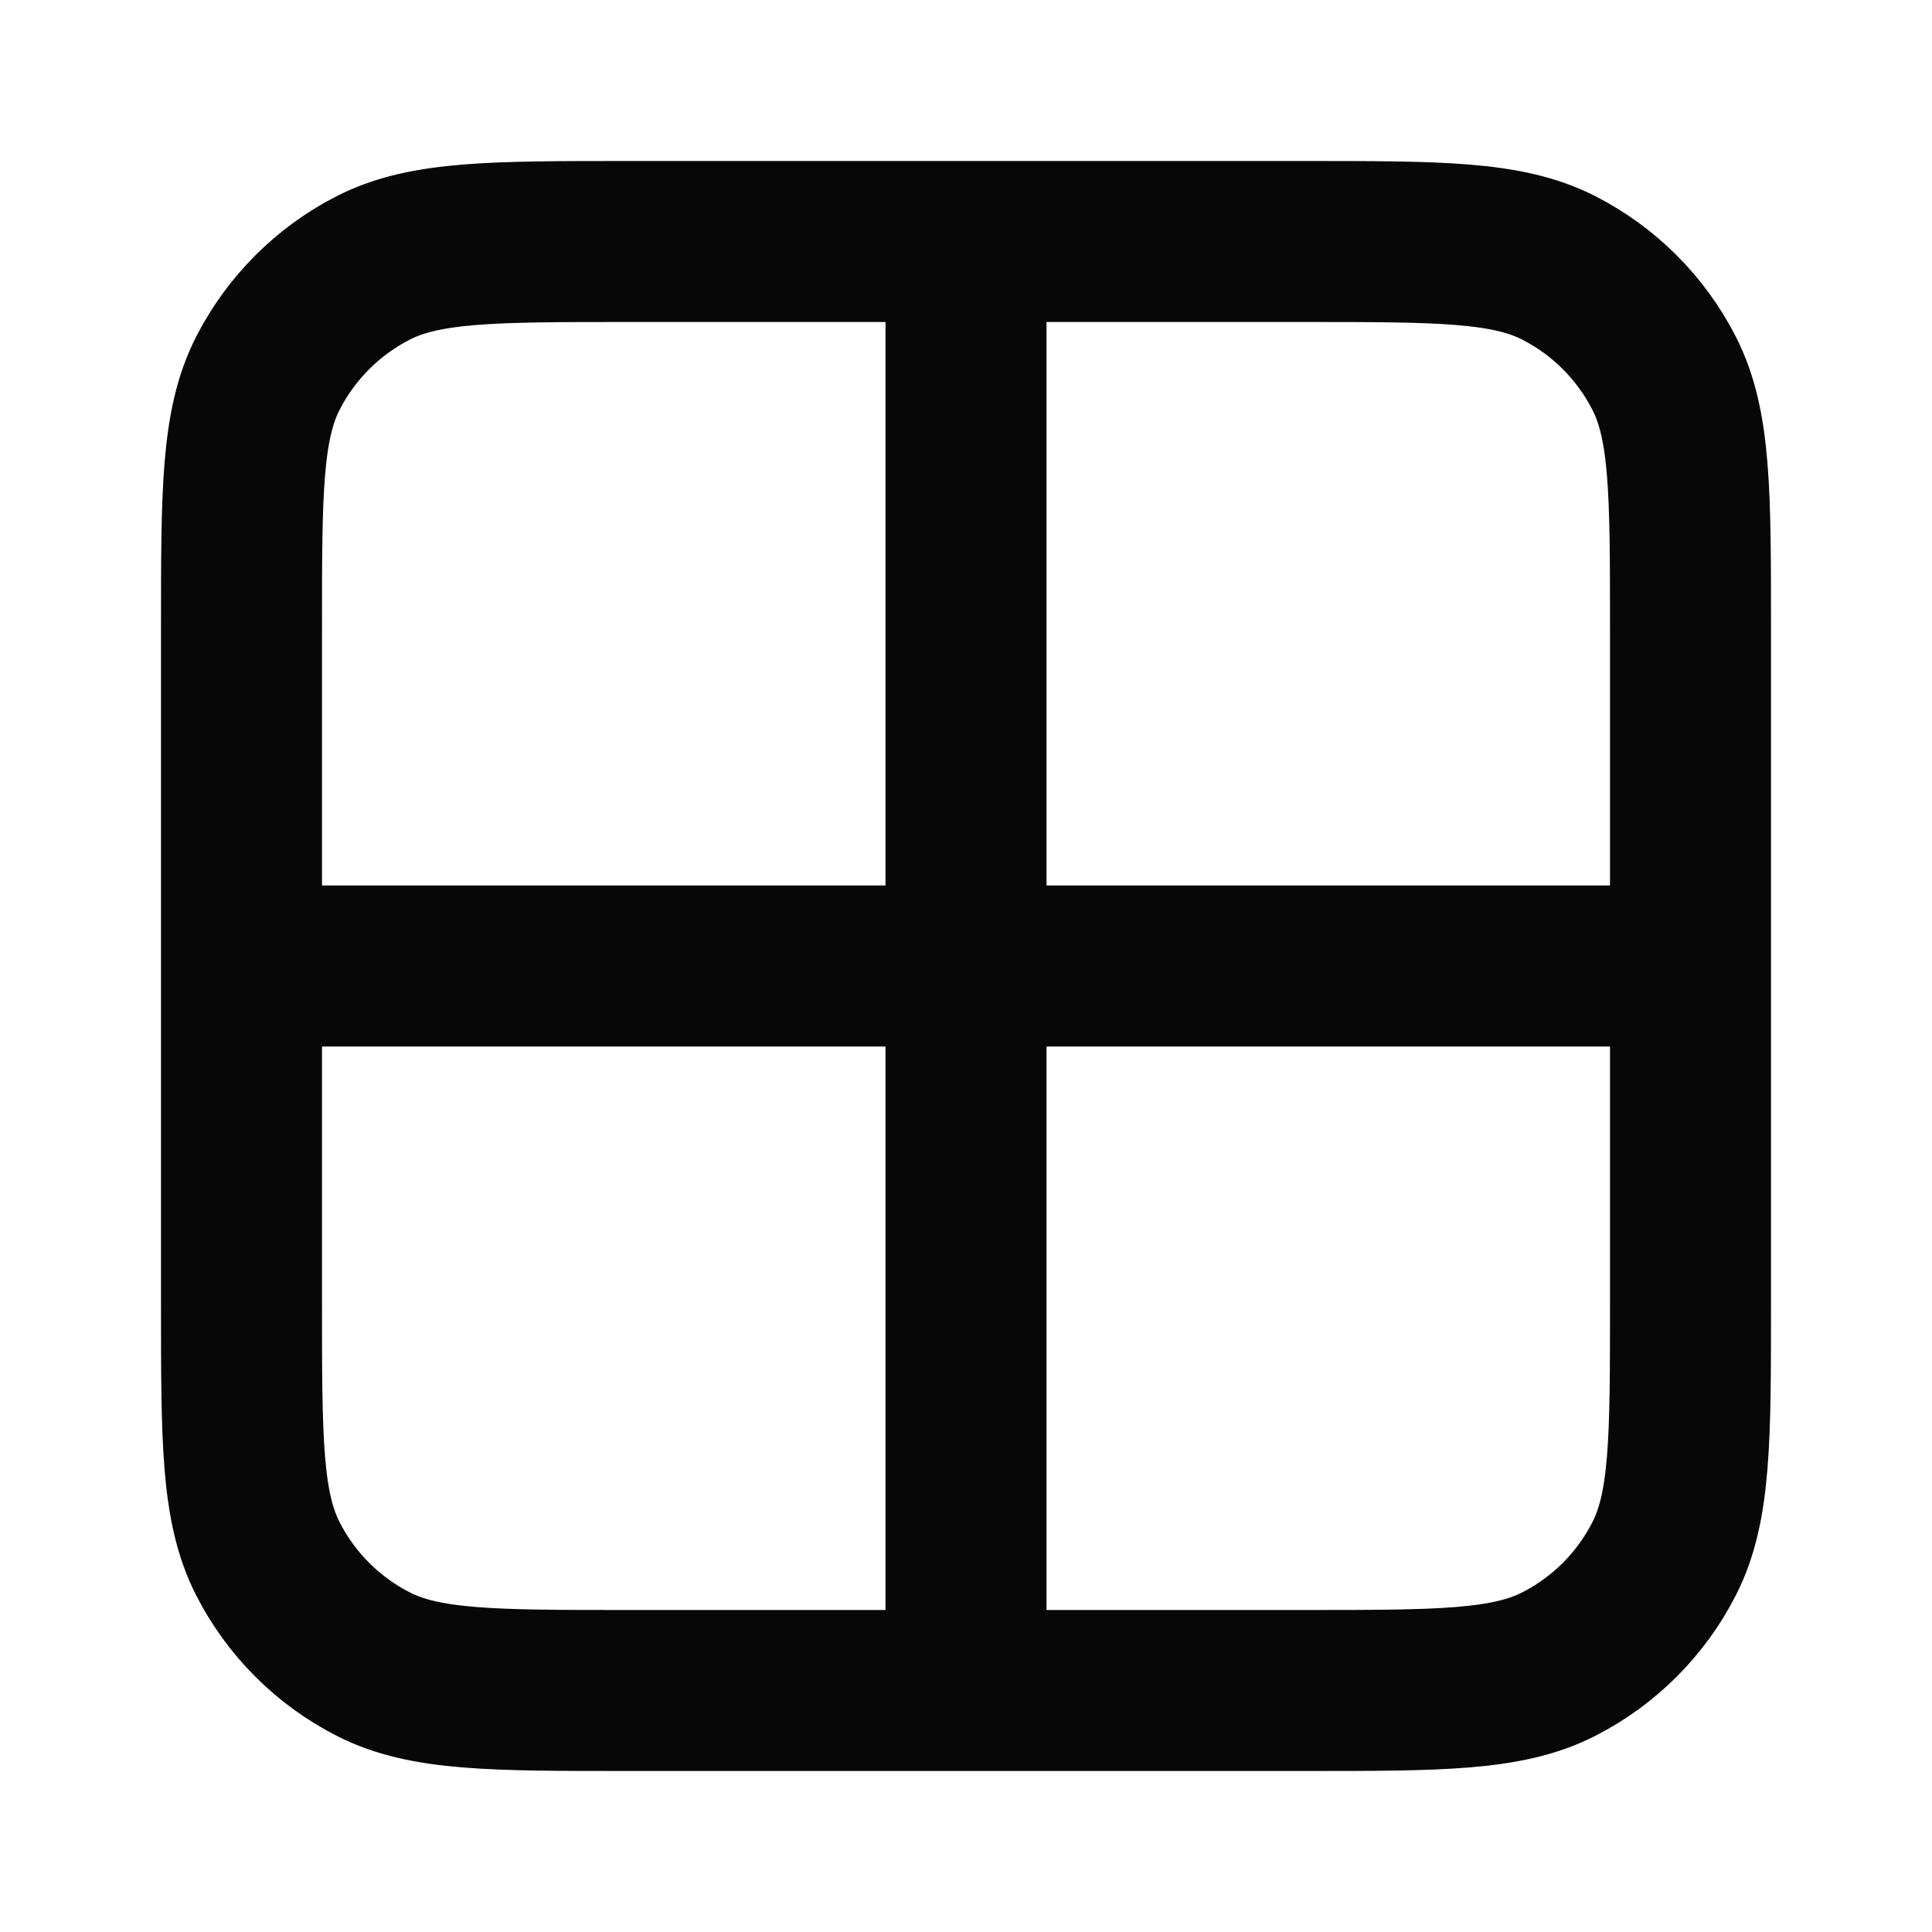
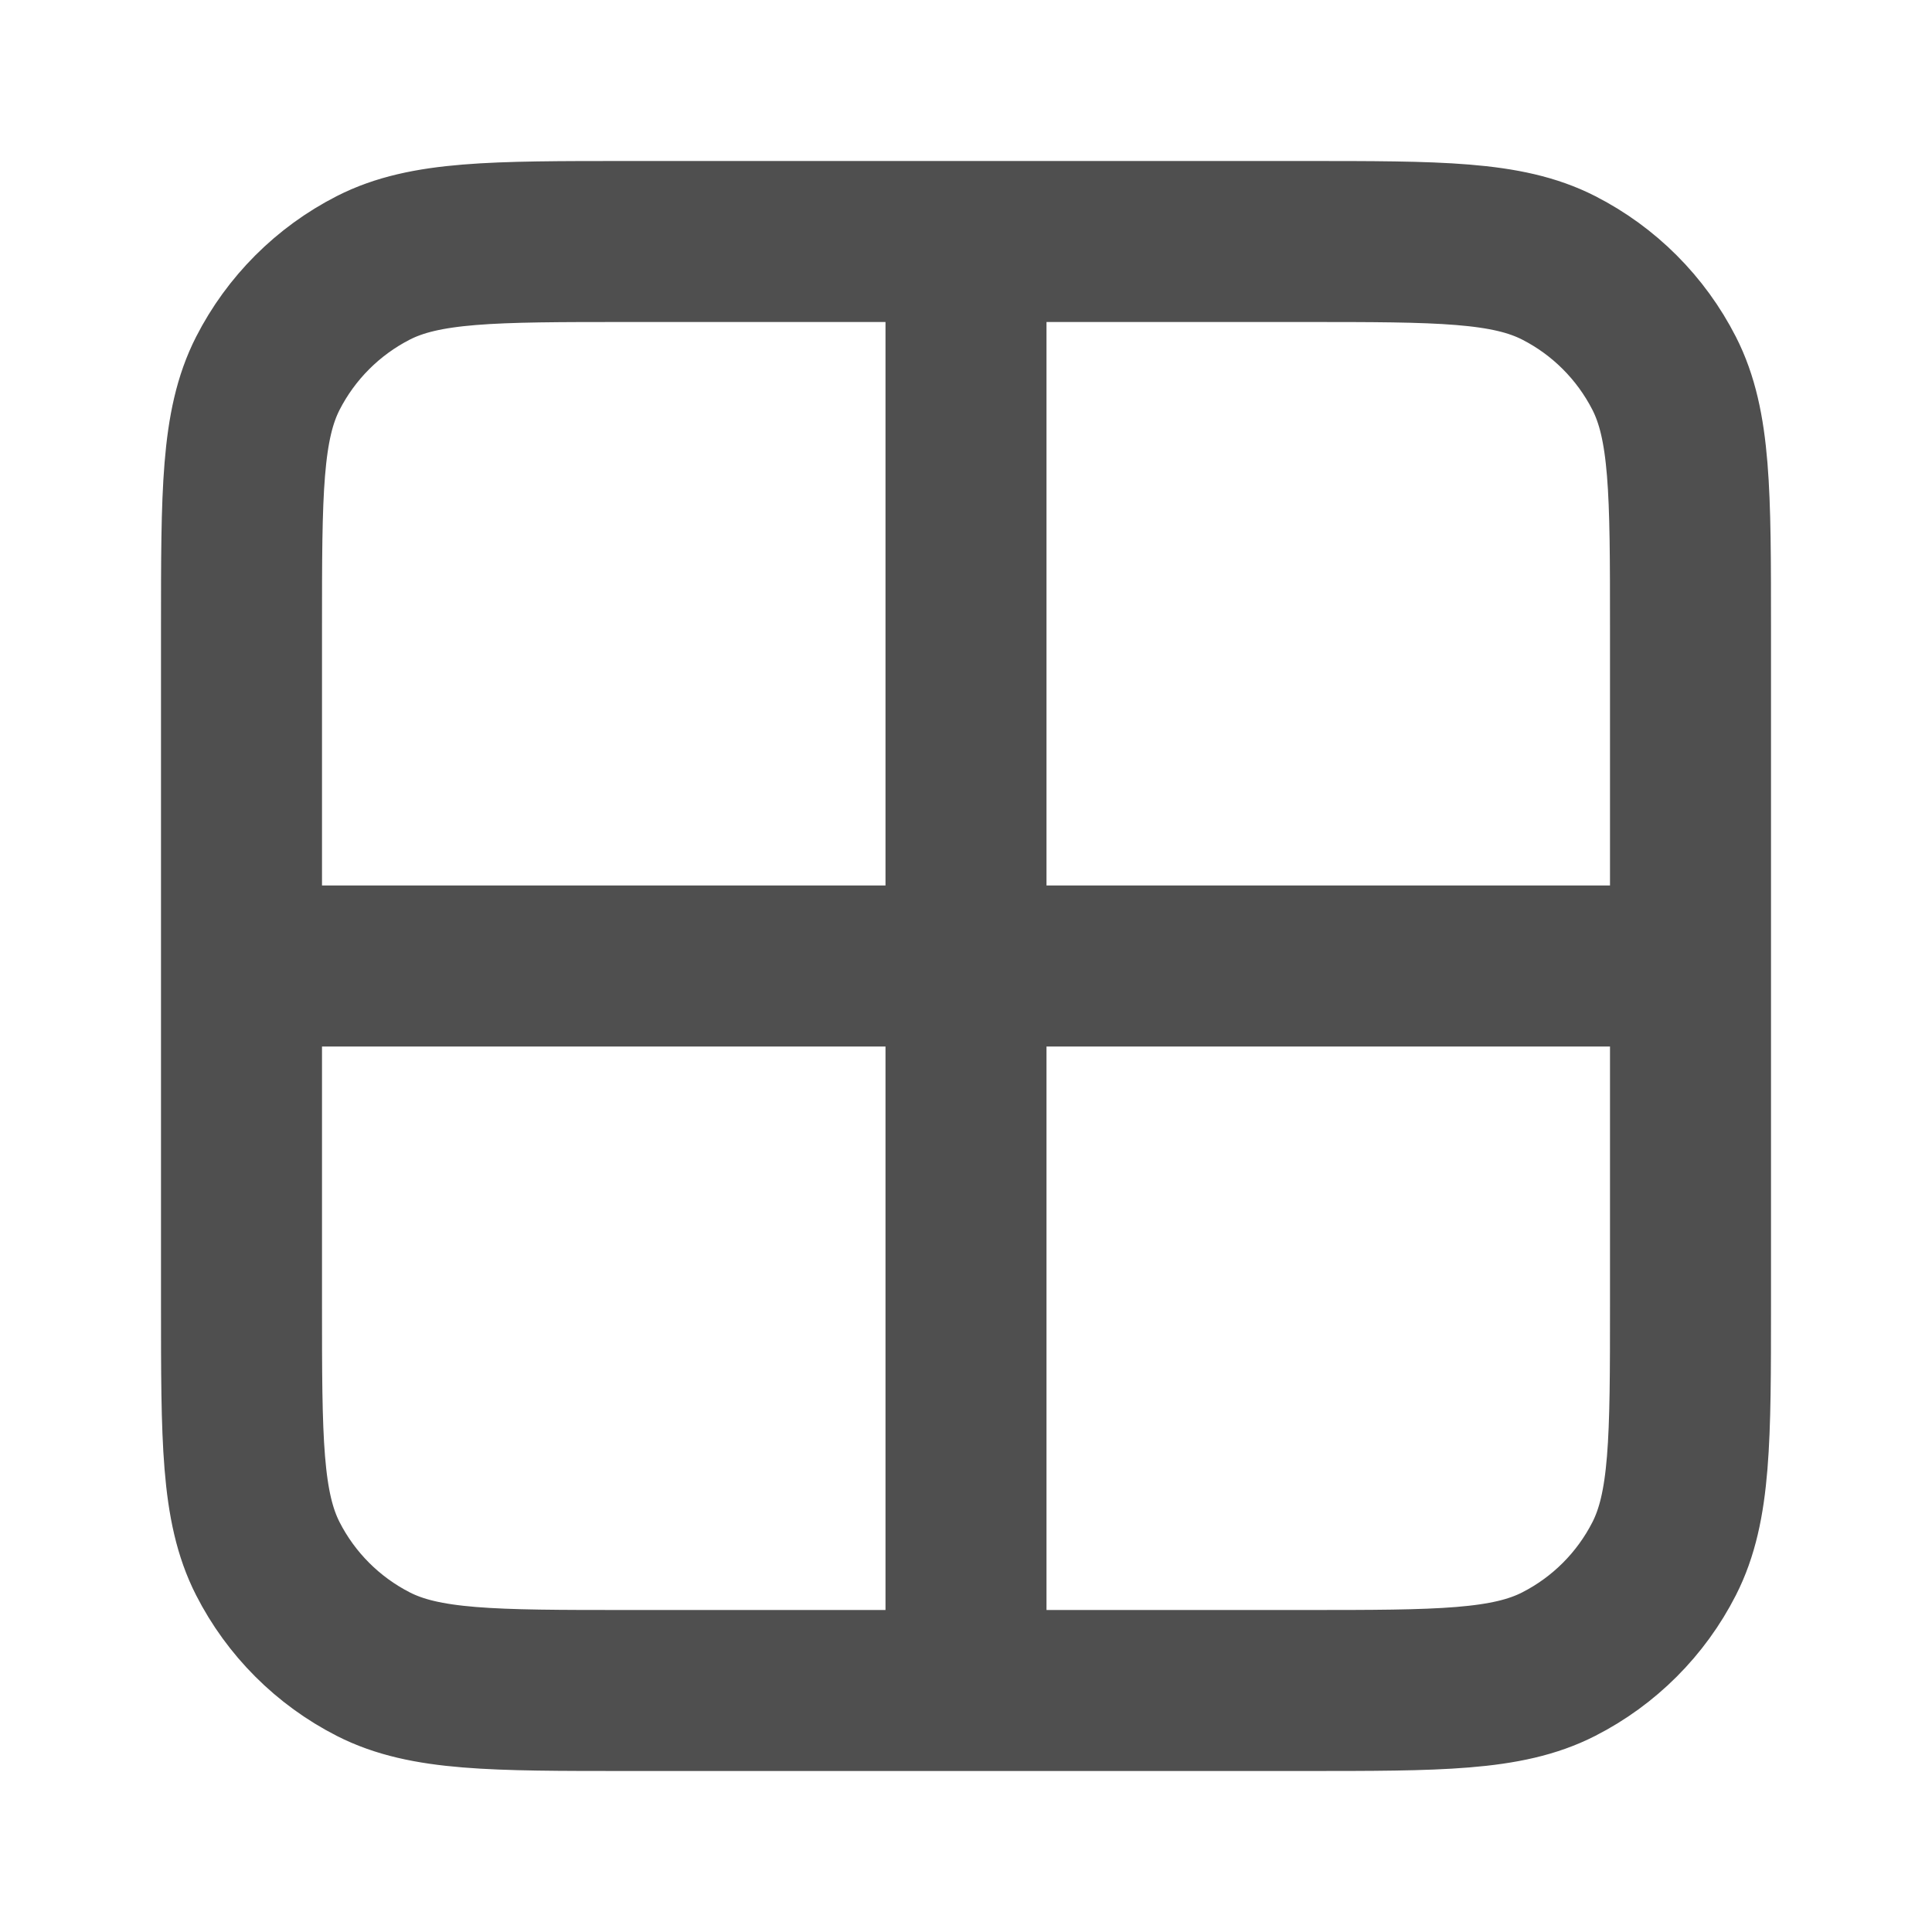
<svg xmlns="http://www.w3.org/2000/svg" width="24" height="24" viewBox="0 0 24 24" fill="none">
-   <path d="M3 12H21M12 3V21M7.8 3H16.2C17.88 3 18.72 3 19.362 3.327C19.927 3.615 20.385 4.074 20.673 4.638C21 5.28 21 6.12 21 7.8V16.2C21 17.88 21 18.72 20.673 19.362C20.385 19.927 19.927 20.385 19.362 20.673C18.72 21 17.88 21 16.2 21H7.8C6.12 21 5.28 21 4.638 20.673C4.074 20.385 3.615 19.927 3.327 19.362C3 18.72 3 17.88 3 16.2V7.8C3 6.12 3 5.28 3.327 4.638C3.615 4.074 4.074 3.615 4.638 3.327C5.28 3 6.12 3 7.8 3Z" stroke="#070707" stroke-width="2" stroke-linecap="round" stroke-linejoin="round" />
+   <path d="M3 12H21M12 3V21M7.8 3H16.2C17.88 3 18.72 3 19.362 3.327C19.927 3.615 20.385 4.074 20.673 4.638C21 5.28 21 6.12 21 7.8V16.2C21 17.88 21 18.72 20.673 19.362C20.385 19.927 19.927 20.385 19.362 20.673C18.72 21 17.88 21 16.2 21H7.8C6.12 21 5.28 21 4.638 20.673C4.074 20.385 3.615 19.927 3.327 19.362C3 18.72 3 17.88 3 16.2V7.8C3 6.12 3 5.28 3.327 4.638C3.615 4.074 4.074 3.615 4.638 3.327C5.28 3 6.12 3 7.8 3Z" stroke="#4F4F4F" stroke-width="2" stroke-linecap="round" stroke-linejoin="round" />
</svg>
